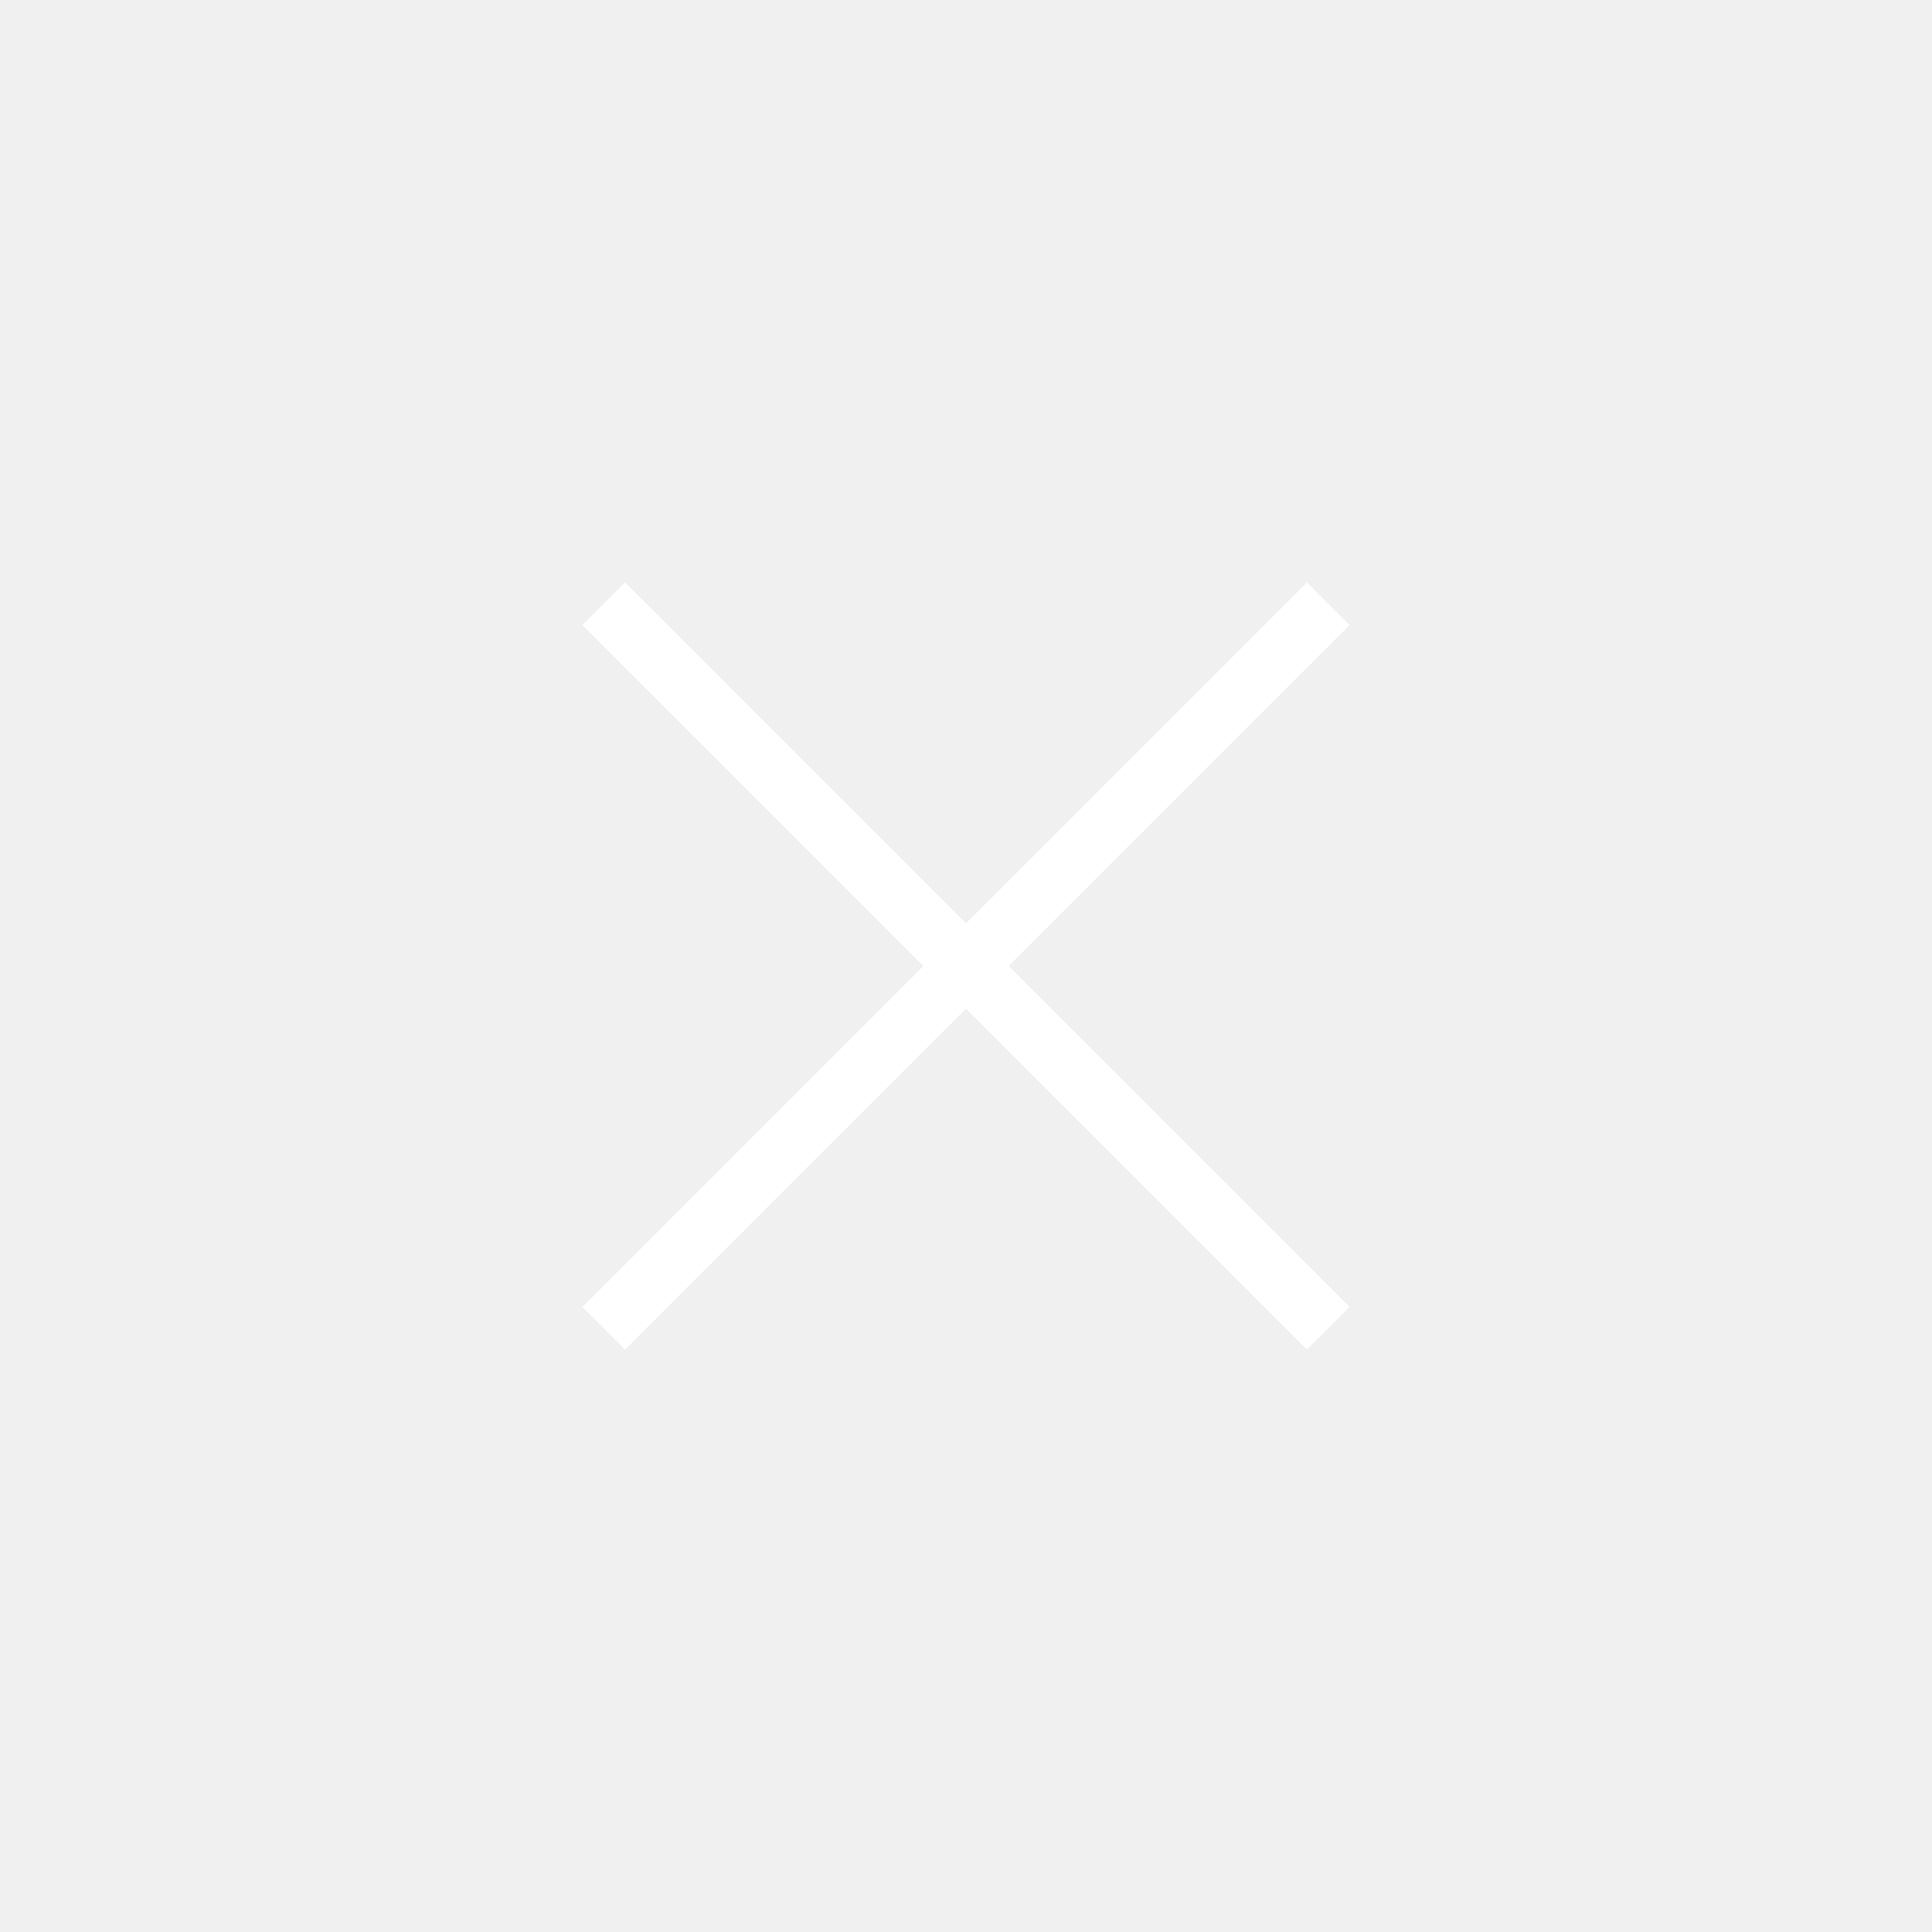
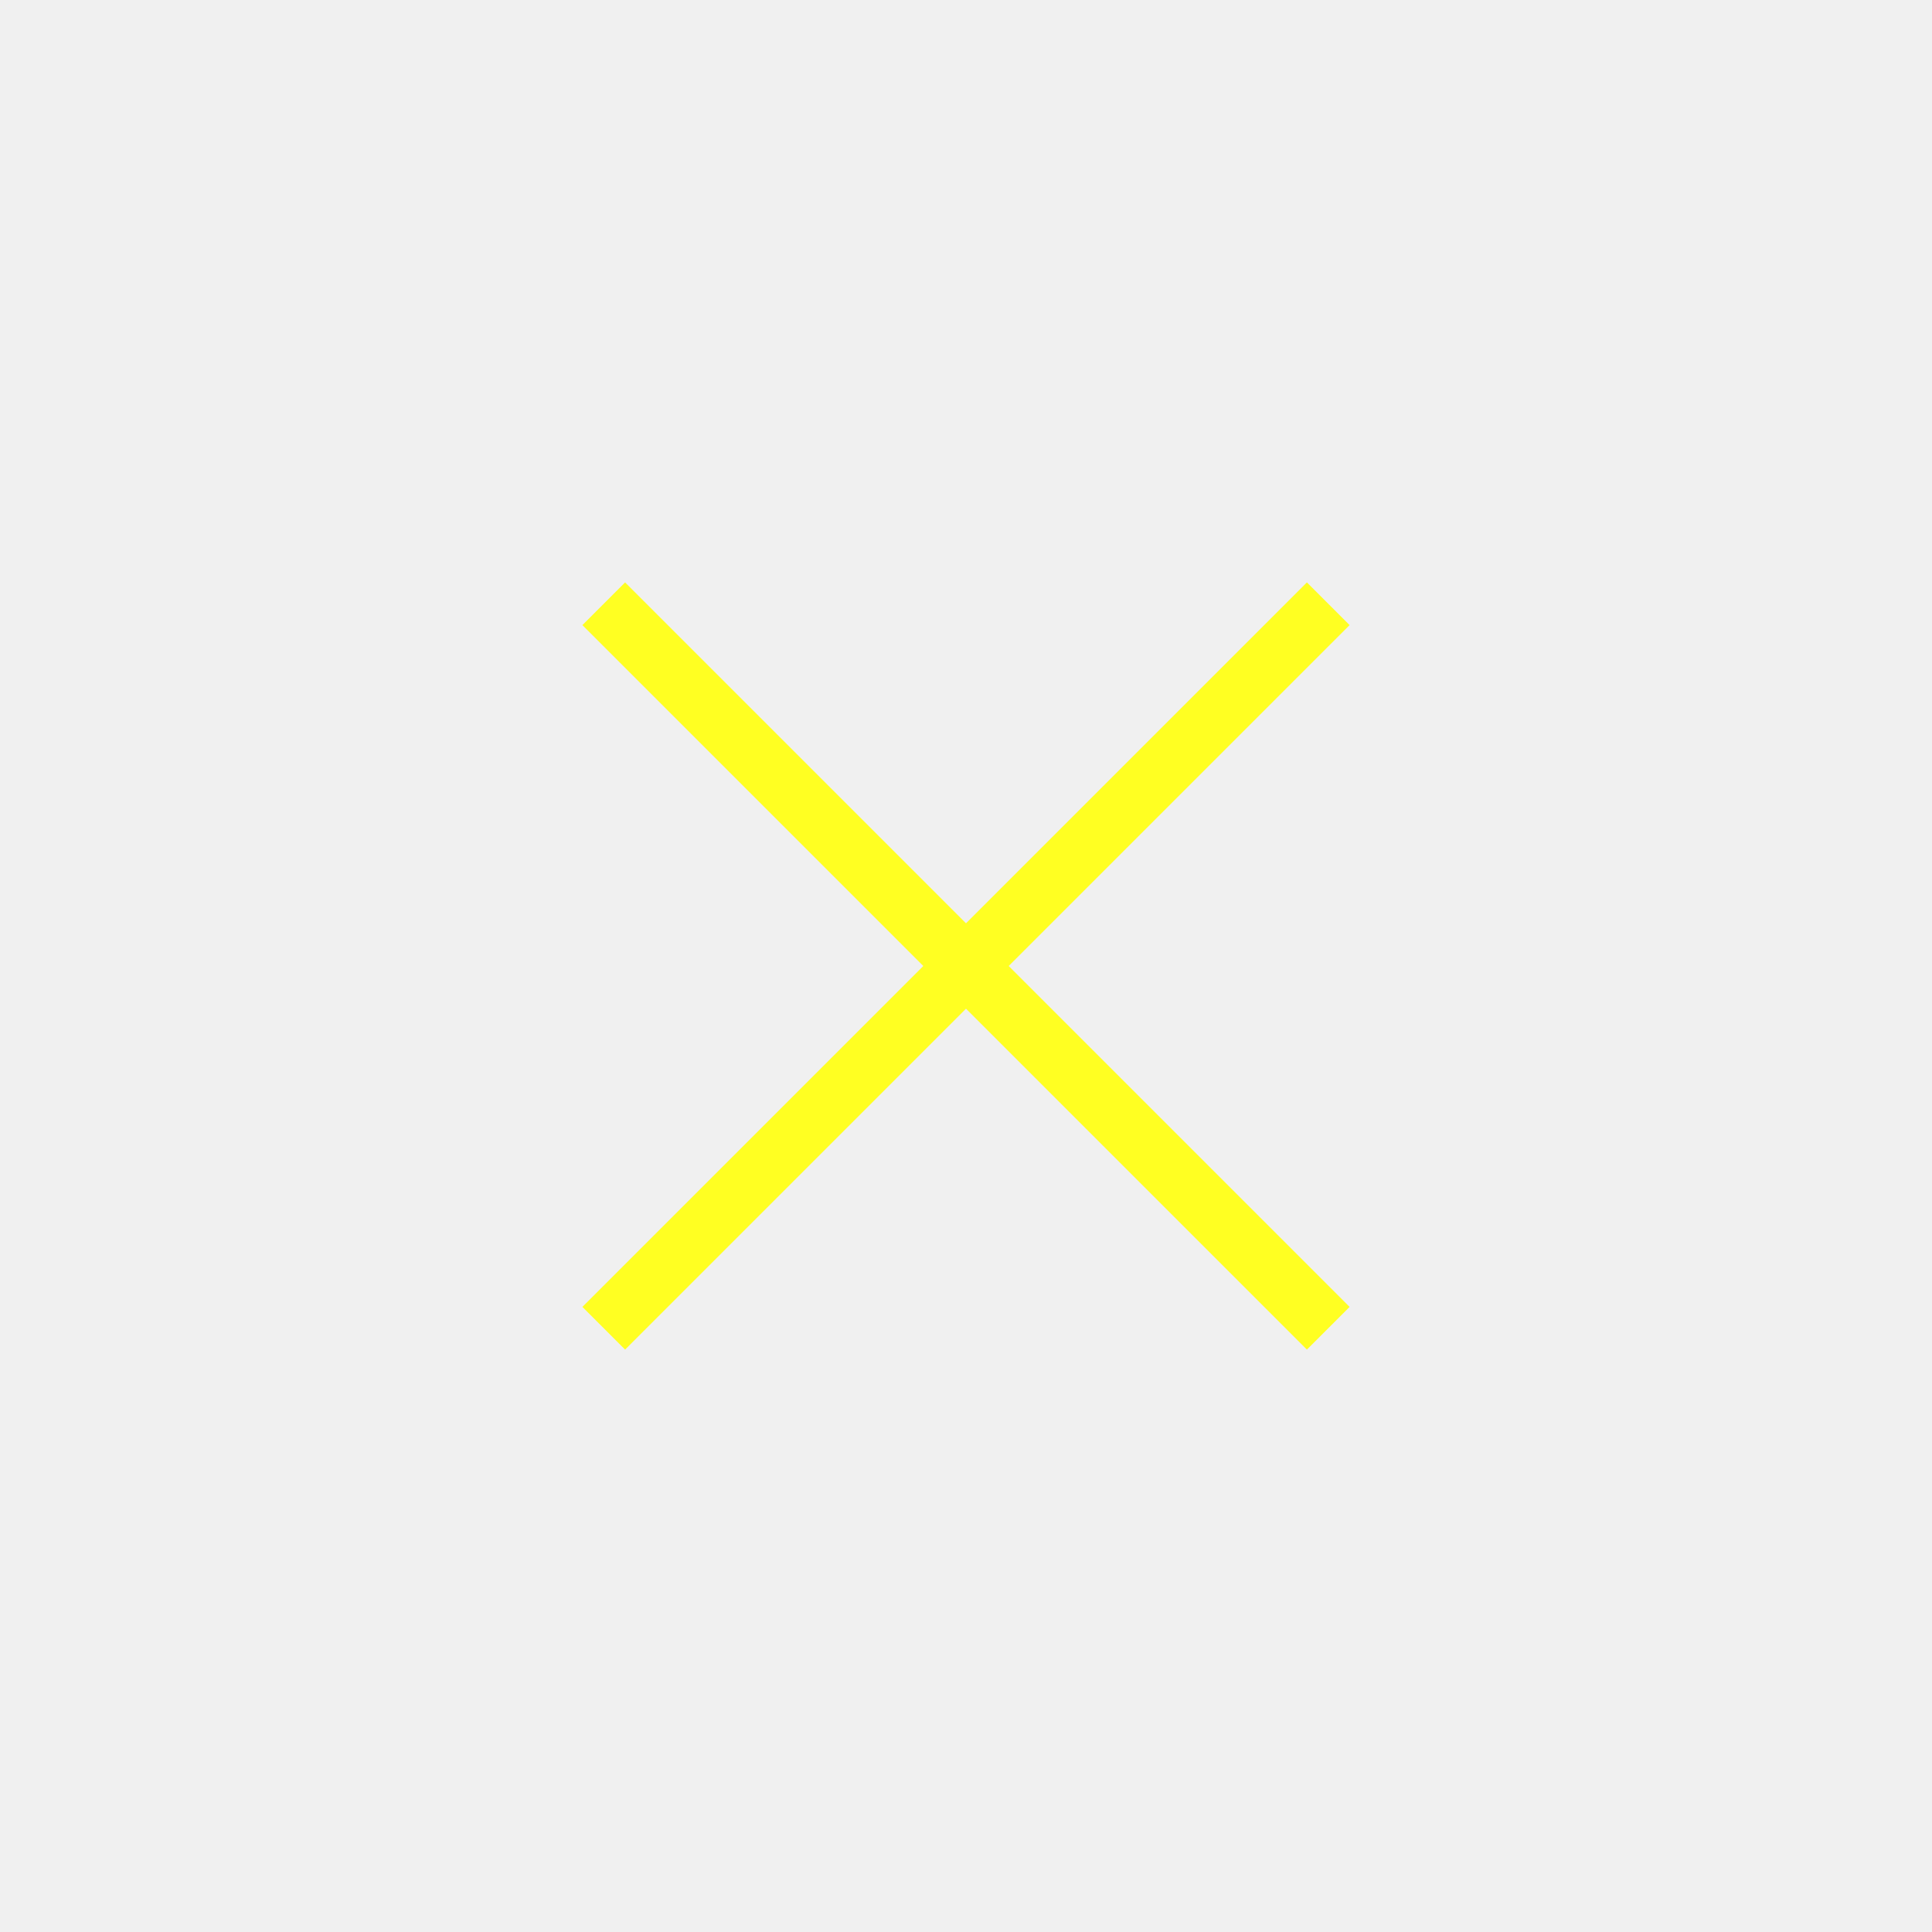
<svg xmlns="http://www.w3.org/2000/svg" width="64" height="64" viewBox="0 0 64 64">
  <style>
- 		line { stroke: #ffffff; stroke-width: 2px; }
+ 		line { stroke: #ffff22; stroke-width: 2px; }
	</style>
  <line x1="20" y1="20" x2="44" y2="44" />
  <line x1="20" y1="44" x2="44" y2="20" />
</svg>
